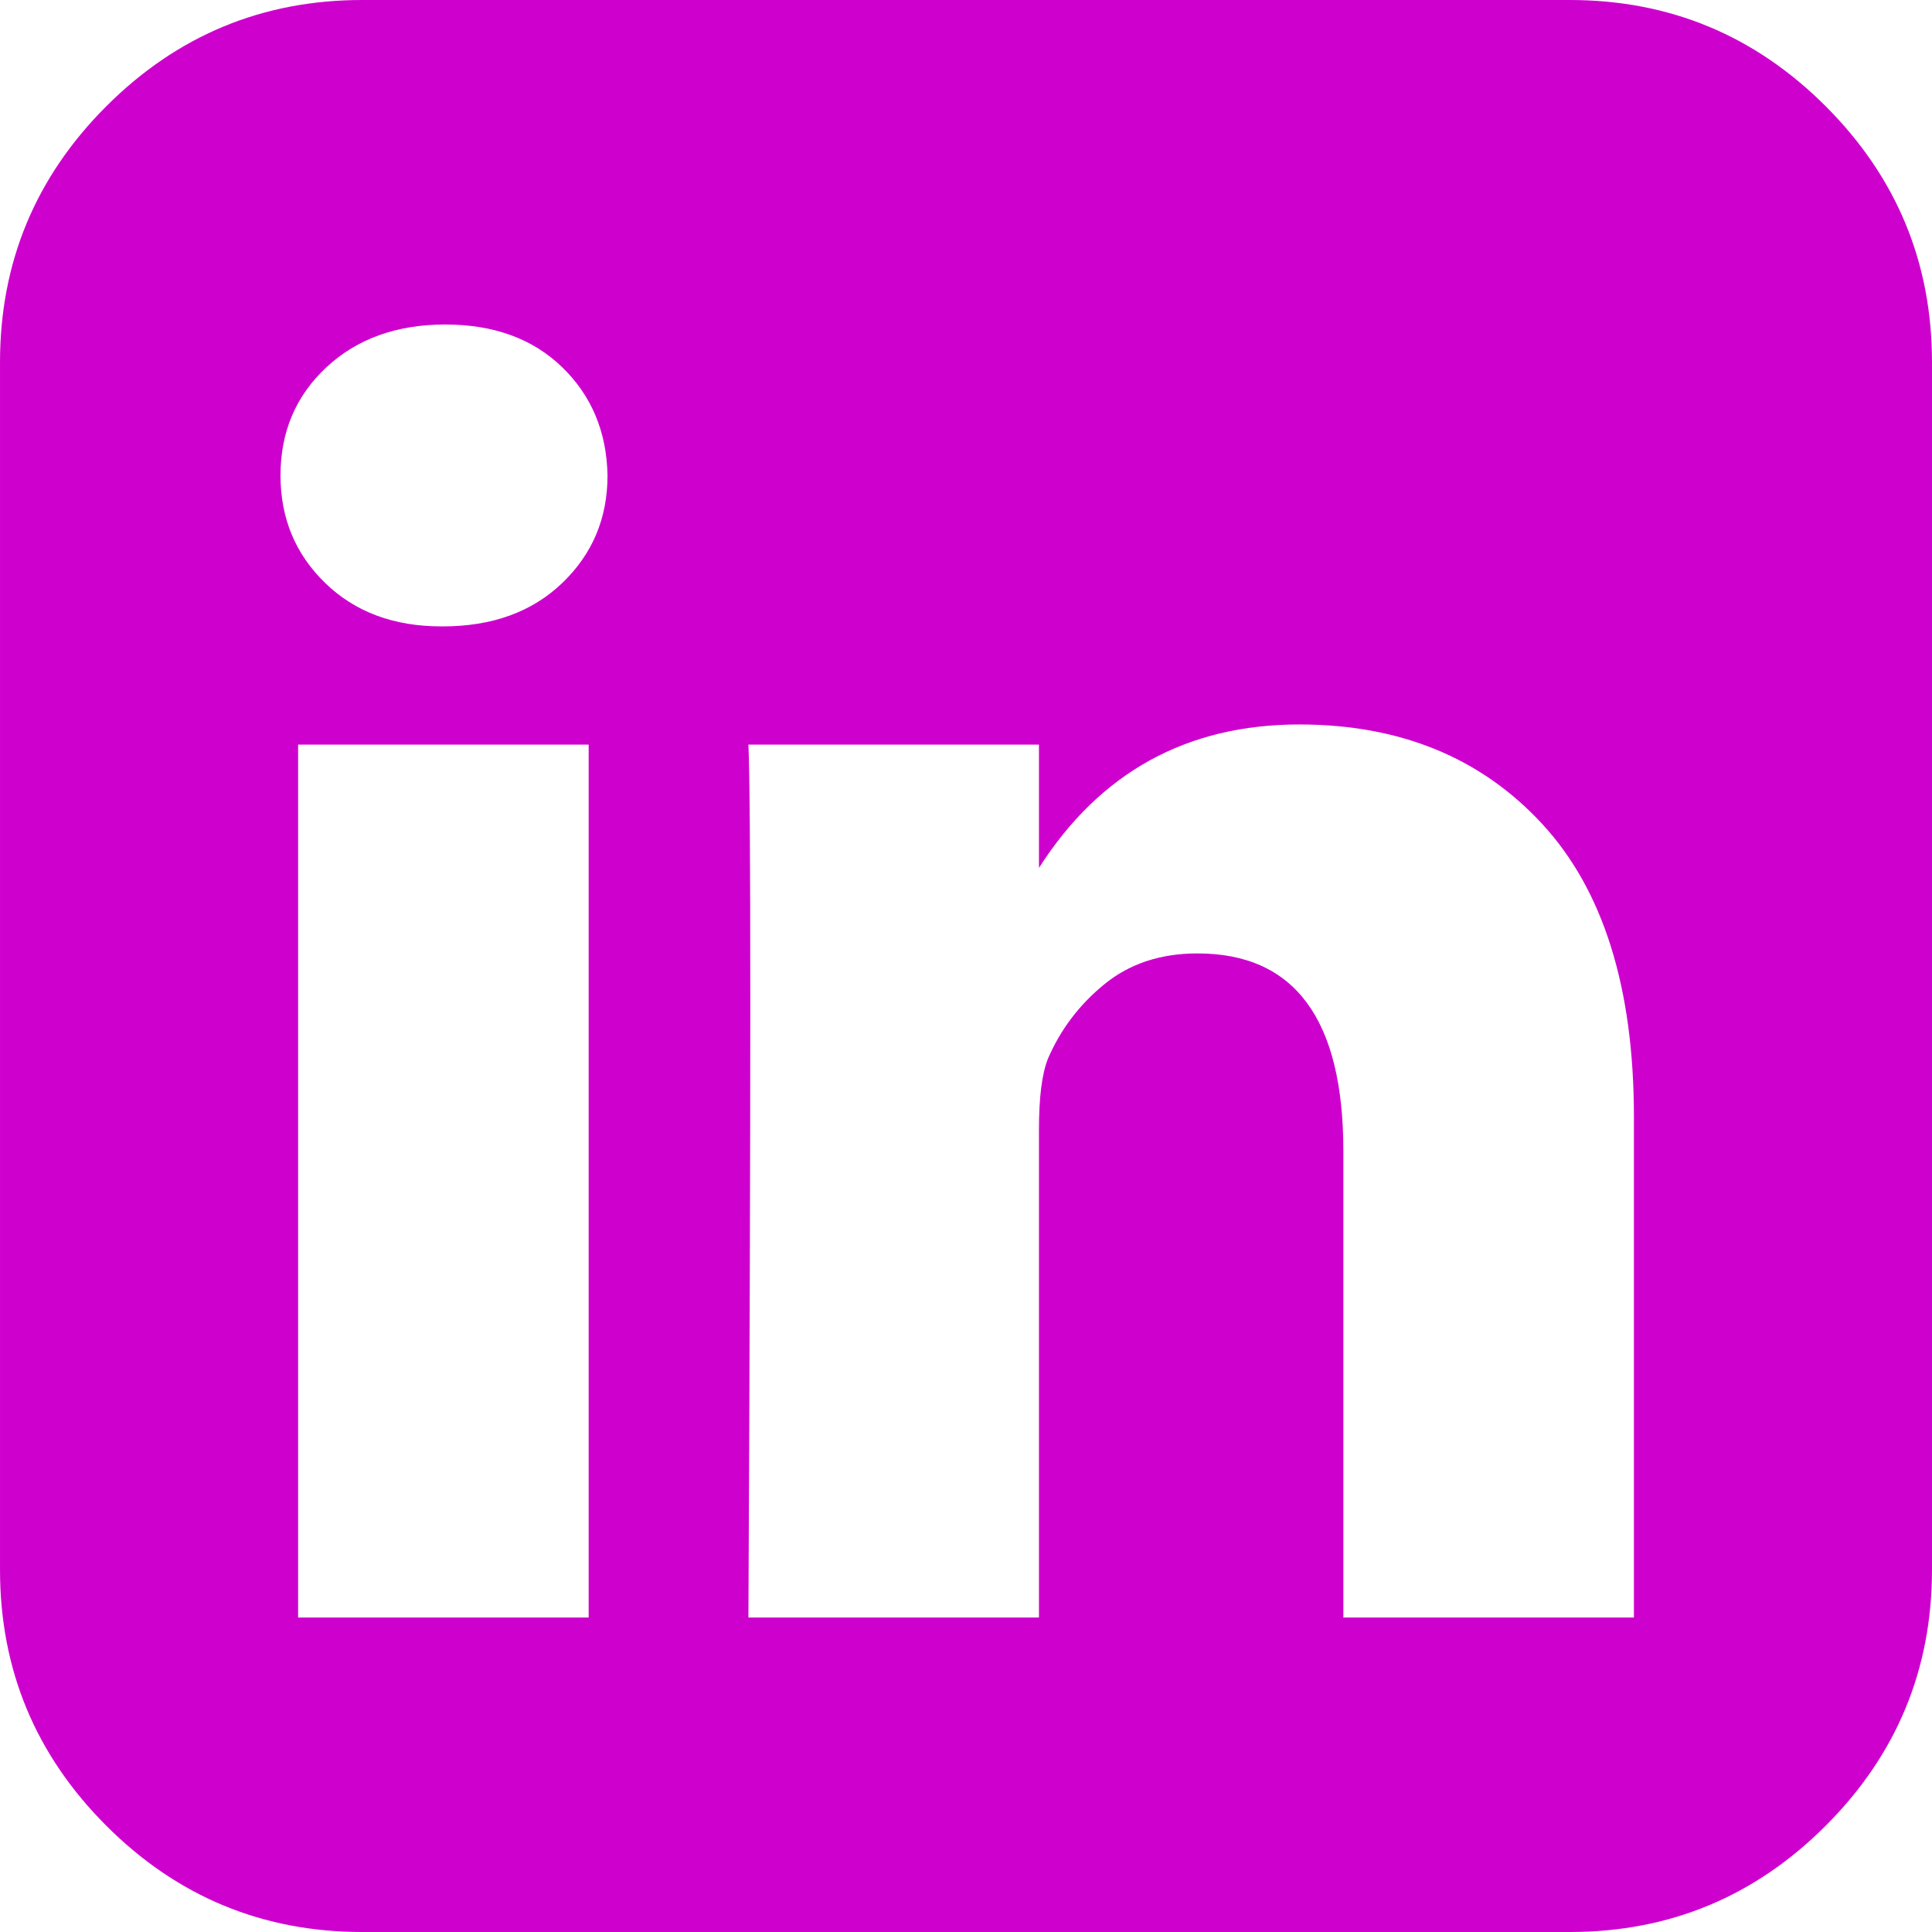
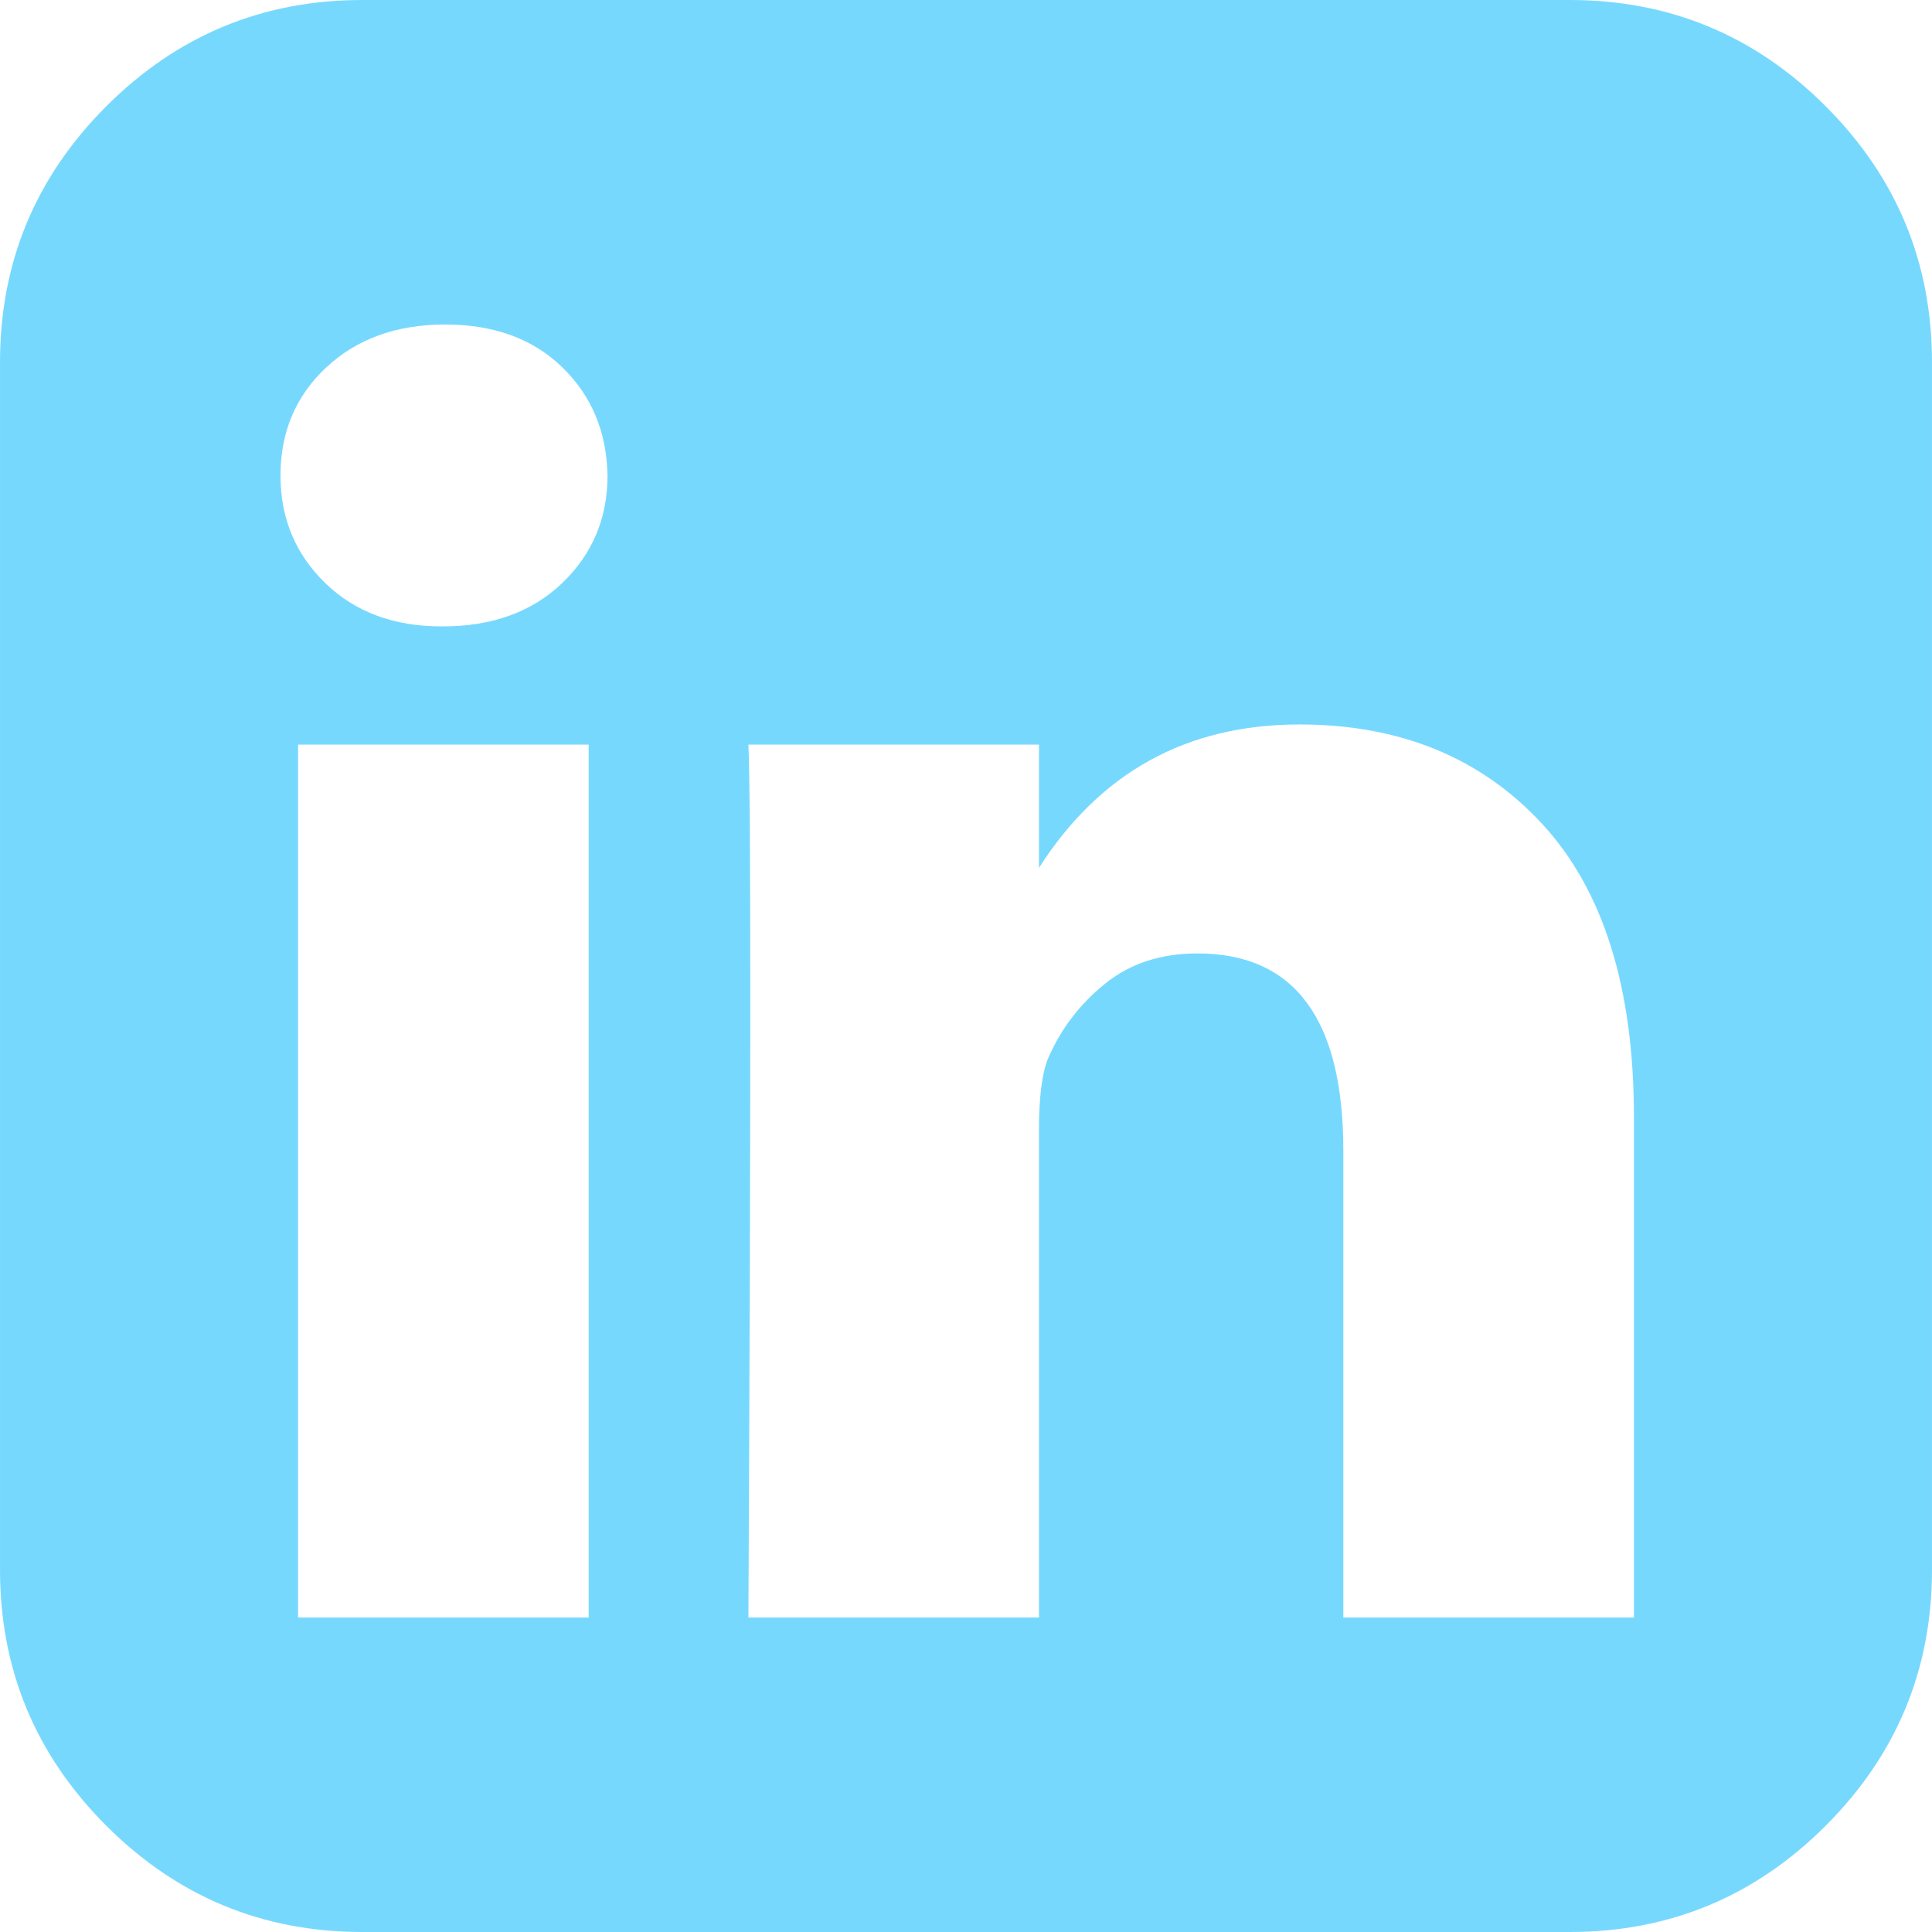
- <svg xmlns="http://www.w3.org/2000/svg" version="1.1" id="Capa_1" fill="#ce00ce" x="0px" y="0px" width="438.536px" height="438.536px" viewBox="0 0 438.536 438.536" style="enable-background:new 0 0 438.536 438.536;" xml:space="preserve">
+ <svg xmlns="http://www.w3.org/2000/svg" version="1.1" id="Capa_1" fill="#77d8fe" x="0px" y="0px" width="438.536px" height="438.536px" viewBox="0 0 438.536 438.536" style="enable-background:new 0 0 438.536 438.536;" xml:space="preserve">
  <g>
    <path d="M414.41,24.123C398.333,8.042,378.963,0,356.315,0H82.228C59.58,0,40.21,8.042,24.126,24.123   C8.045,40.207,0.003,59.576,0.003,82.225v274.084c0,22.647,8.042,42.018,24.123,58.102c16.084,16.084,35.454,24.126,58.102,24.126   h274.084c22.648,0,42.018-8.042,58.095-24.126c16.084-16.084,24.126-35.454,24.126-58.102V82.225   C438.532,59.576,430.49,40.204,414.41,24.123z M133.618,367.157H67.666V169.016h65.952V367.157z M127.626,132.332   c-6.851,6.567-15.893,9.851-27.124,9.851h-0.288c-10.848,0-19.648-3.284-26.407-9.851c-6.76-6.567-10.138-14.703-10.138-24.41   c0-9.897,3.476-18.083,10.421-24.556c6.95-6.471,15.942-9.708,26.98-9.708c11.039,0,19.89,3.237,26.553,9.708   c6.661,6.473,10.088,14.659,10.277,24.556C137.899,117.625,134.477,125.761,127.626,132.332z M370.873,367.157h-65.952v-105.92   c0-29.879-11.036-44.823-33.116-44.823c-8.374,0-15.42,2.331-21.128,6.995c-5.715,4.661-9.996,10.324-12.847,16.991   c-1.335,3.422-1.999,8.75-1.999,15.981v110.775h-65.952c0.571-119.529,0.571-185.579,0-198.142h65.952v27.974   c13.867-21.681,33.558-32.544,59.101-32.544c22.84,0,41.21,7.52,55.104,22.554c13.895,15.037,20.841,37.214,20.841,66.519v113.64   H370.873z" />
  </g>
  <g>
</g>
  <g>
</g>
  <g>
</g>
  <g>
</g>
  <g>
</g>
  <g>
</g>
  <g>
</g>
  <g>
</g>
  <g>
</g>
  <g>
</g>
  <g>
</g>
  <g>
</g>
  <g>
</g>
  <g>
</g>
  <g>
</g>
</svg>
